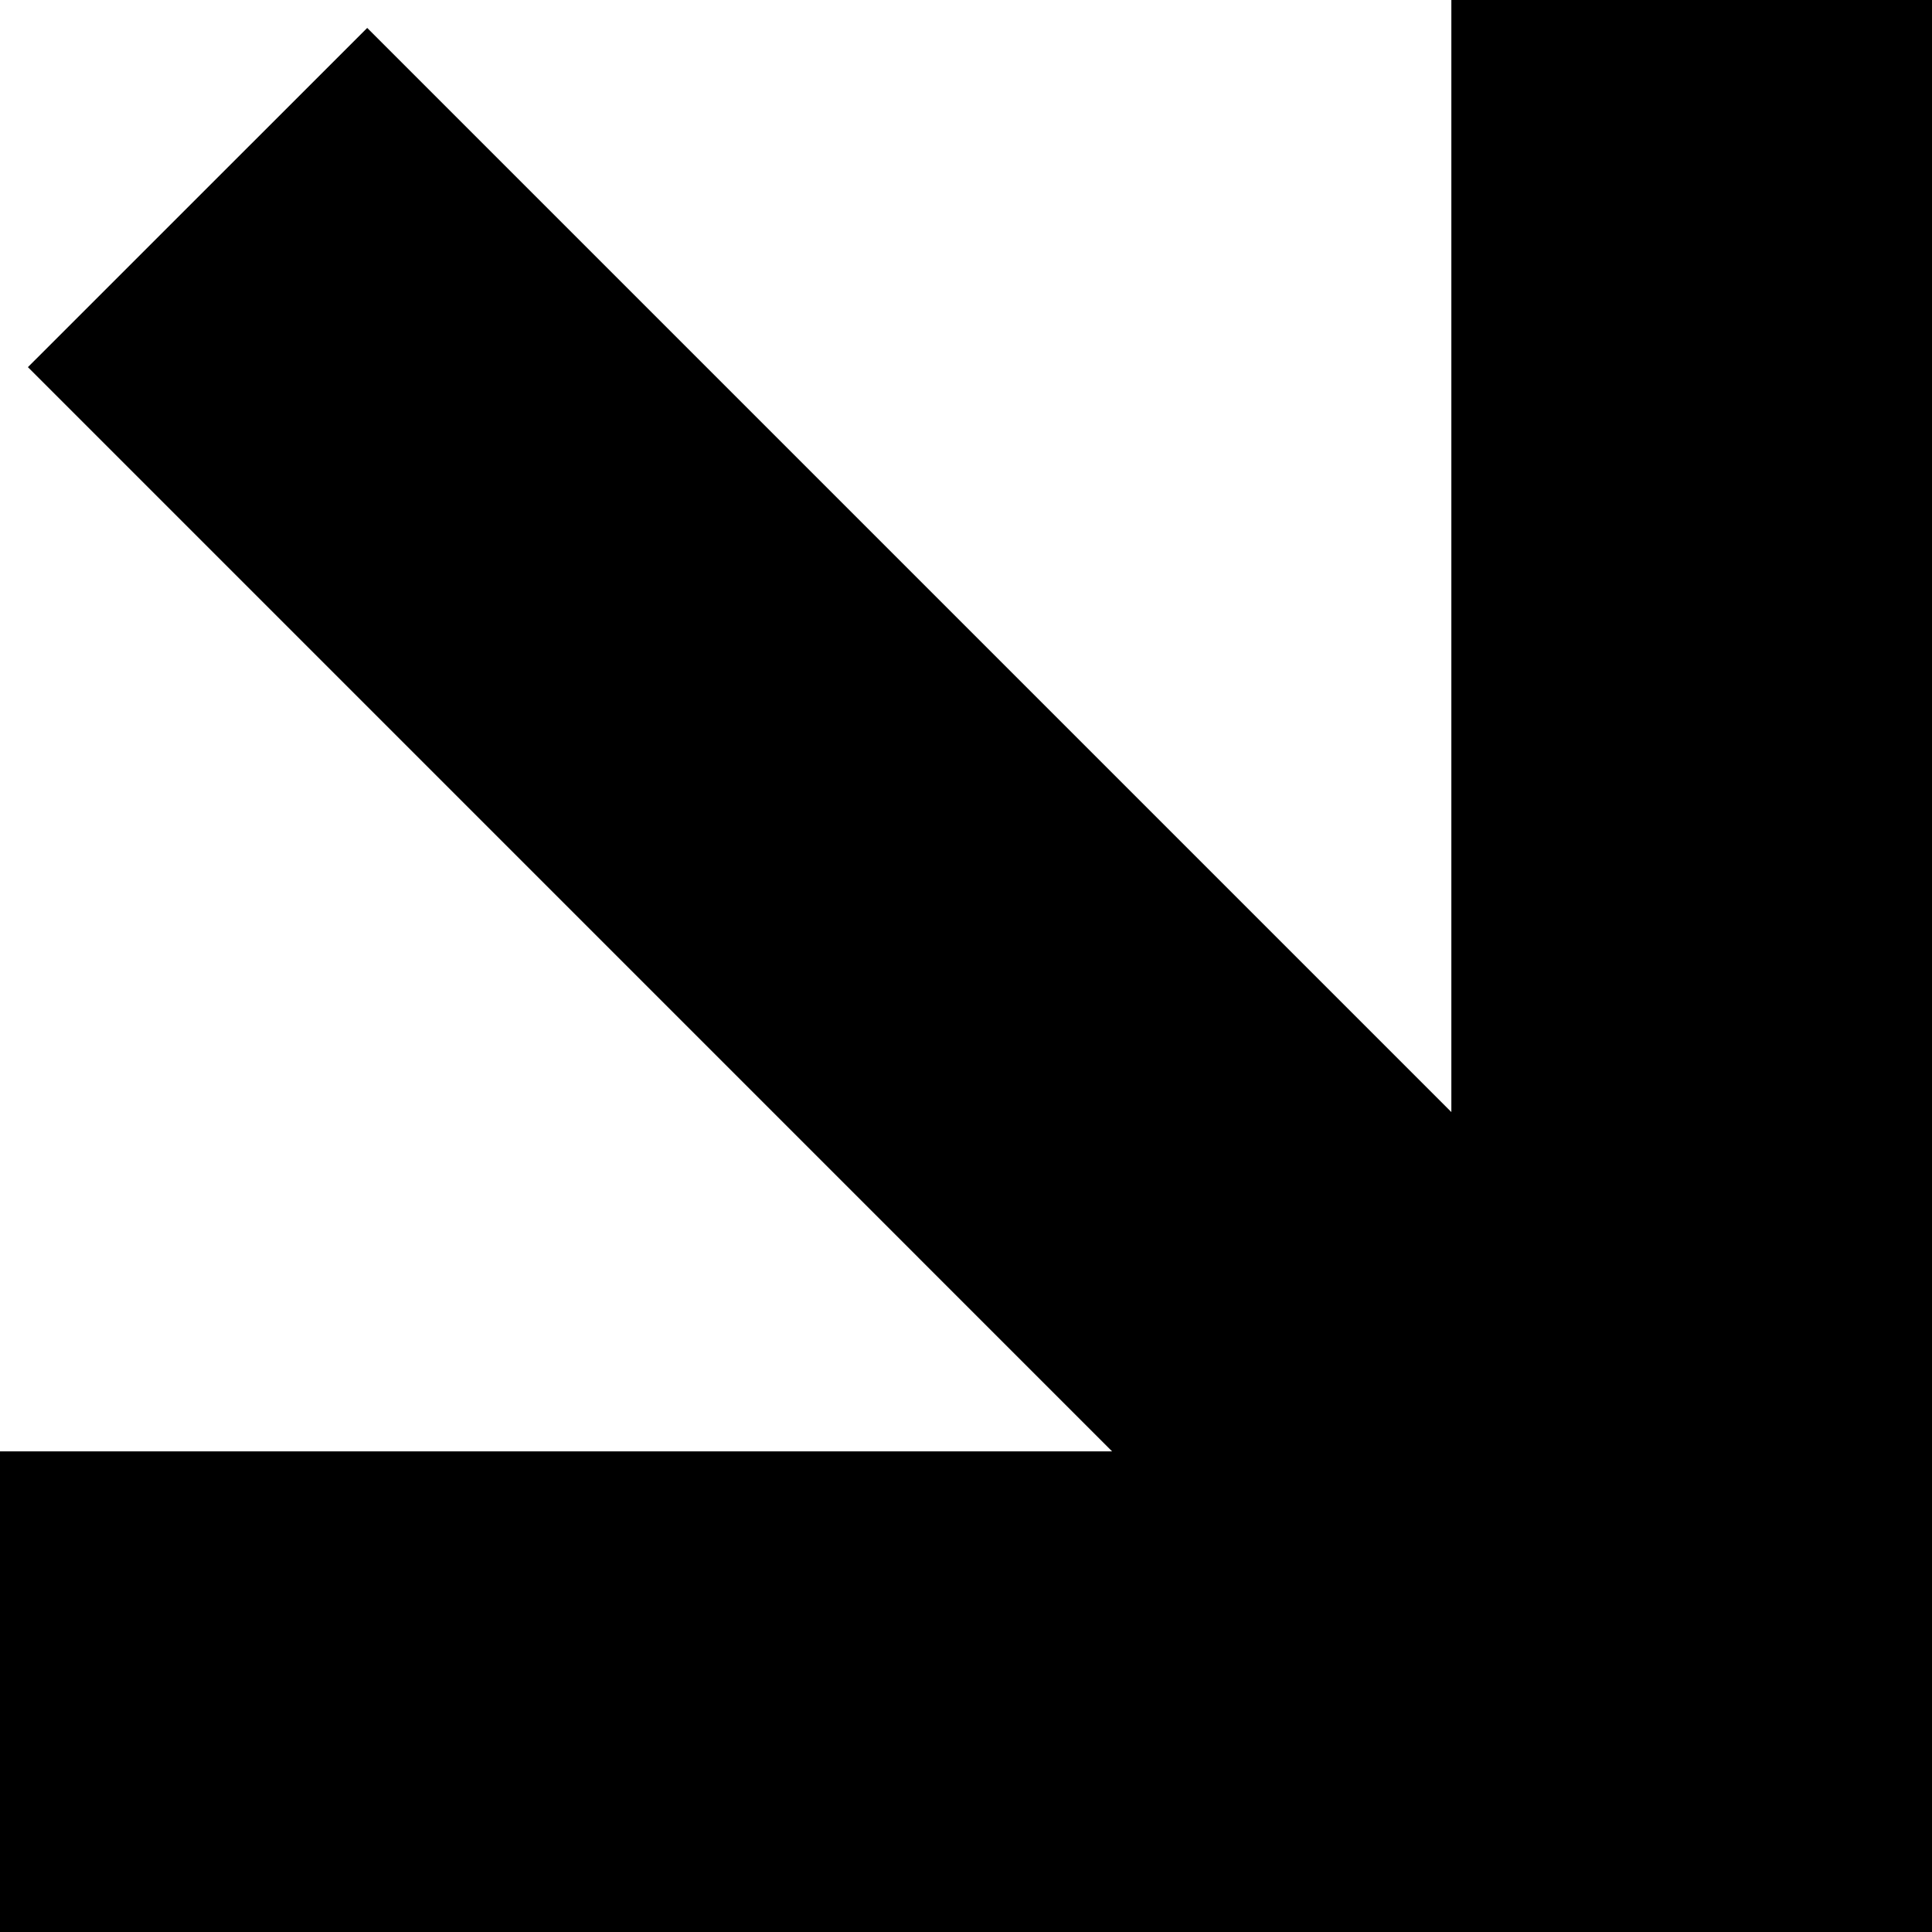
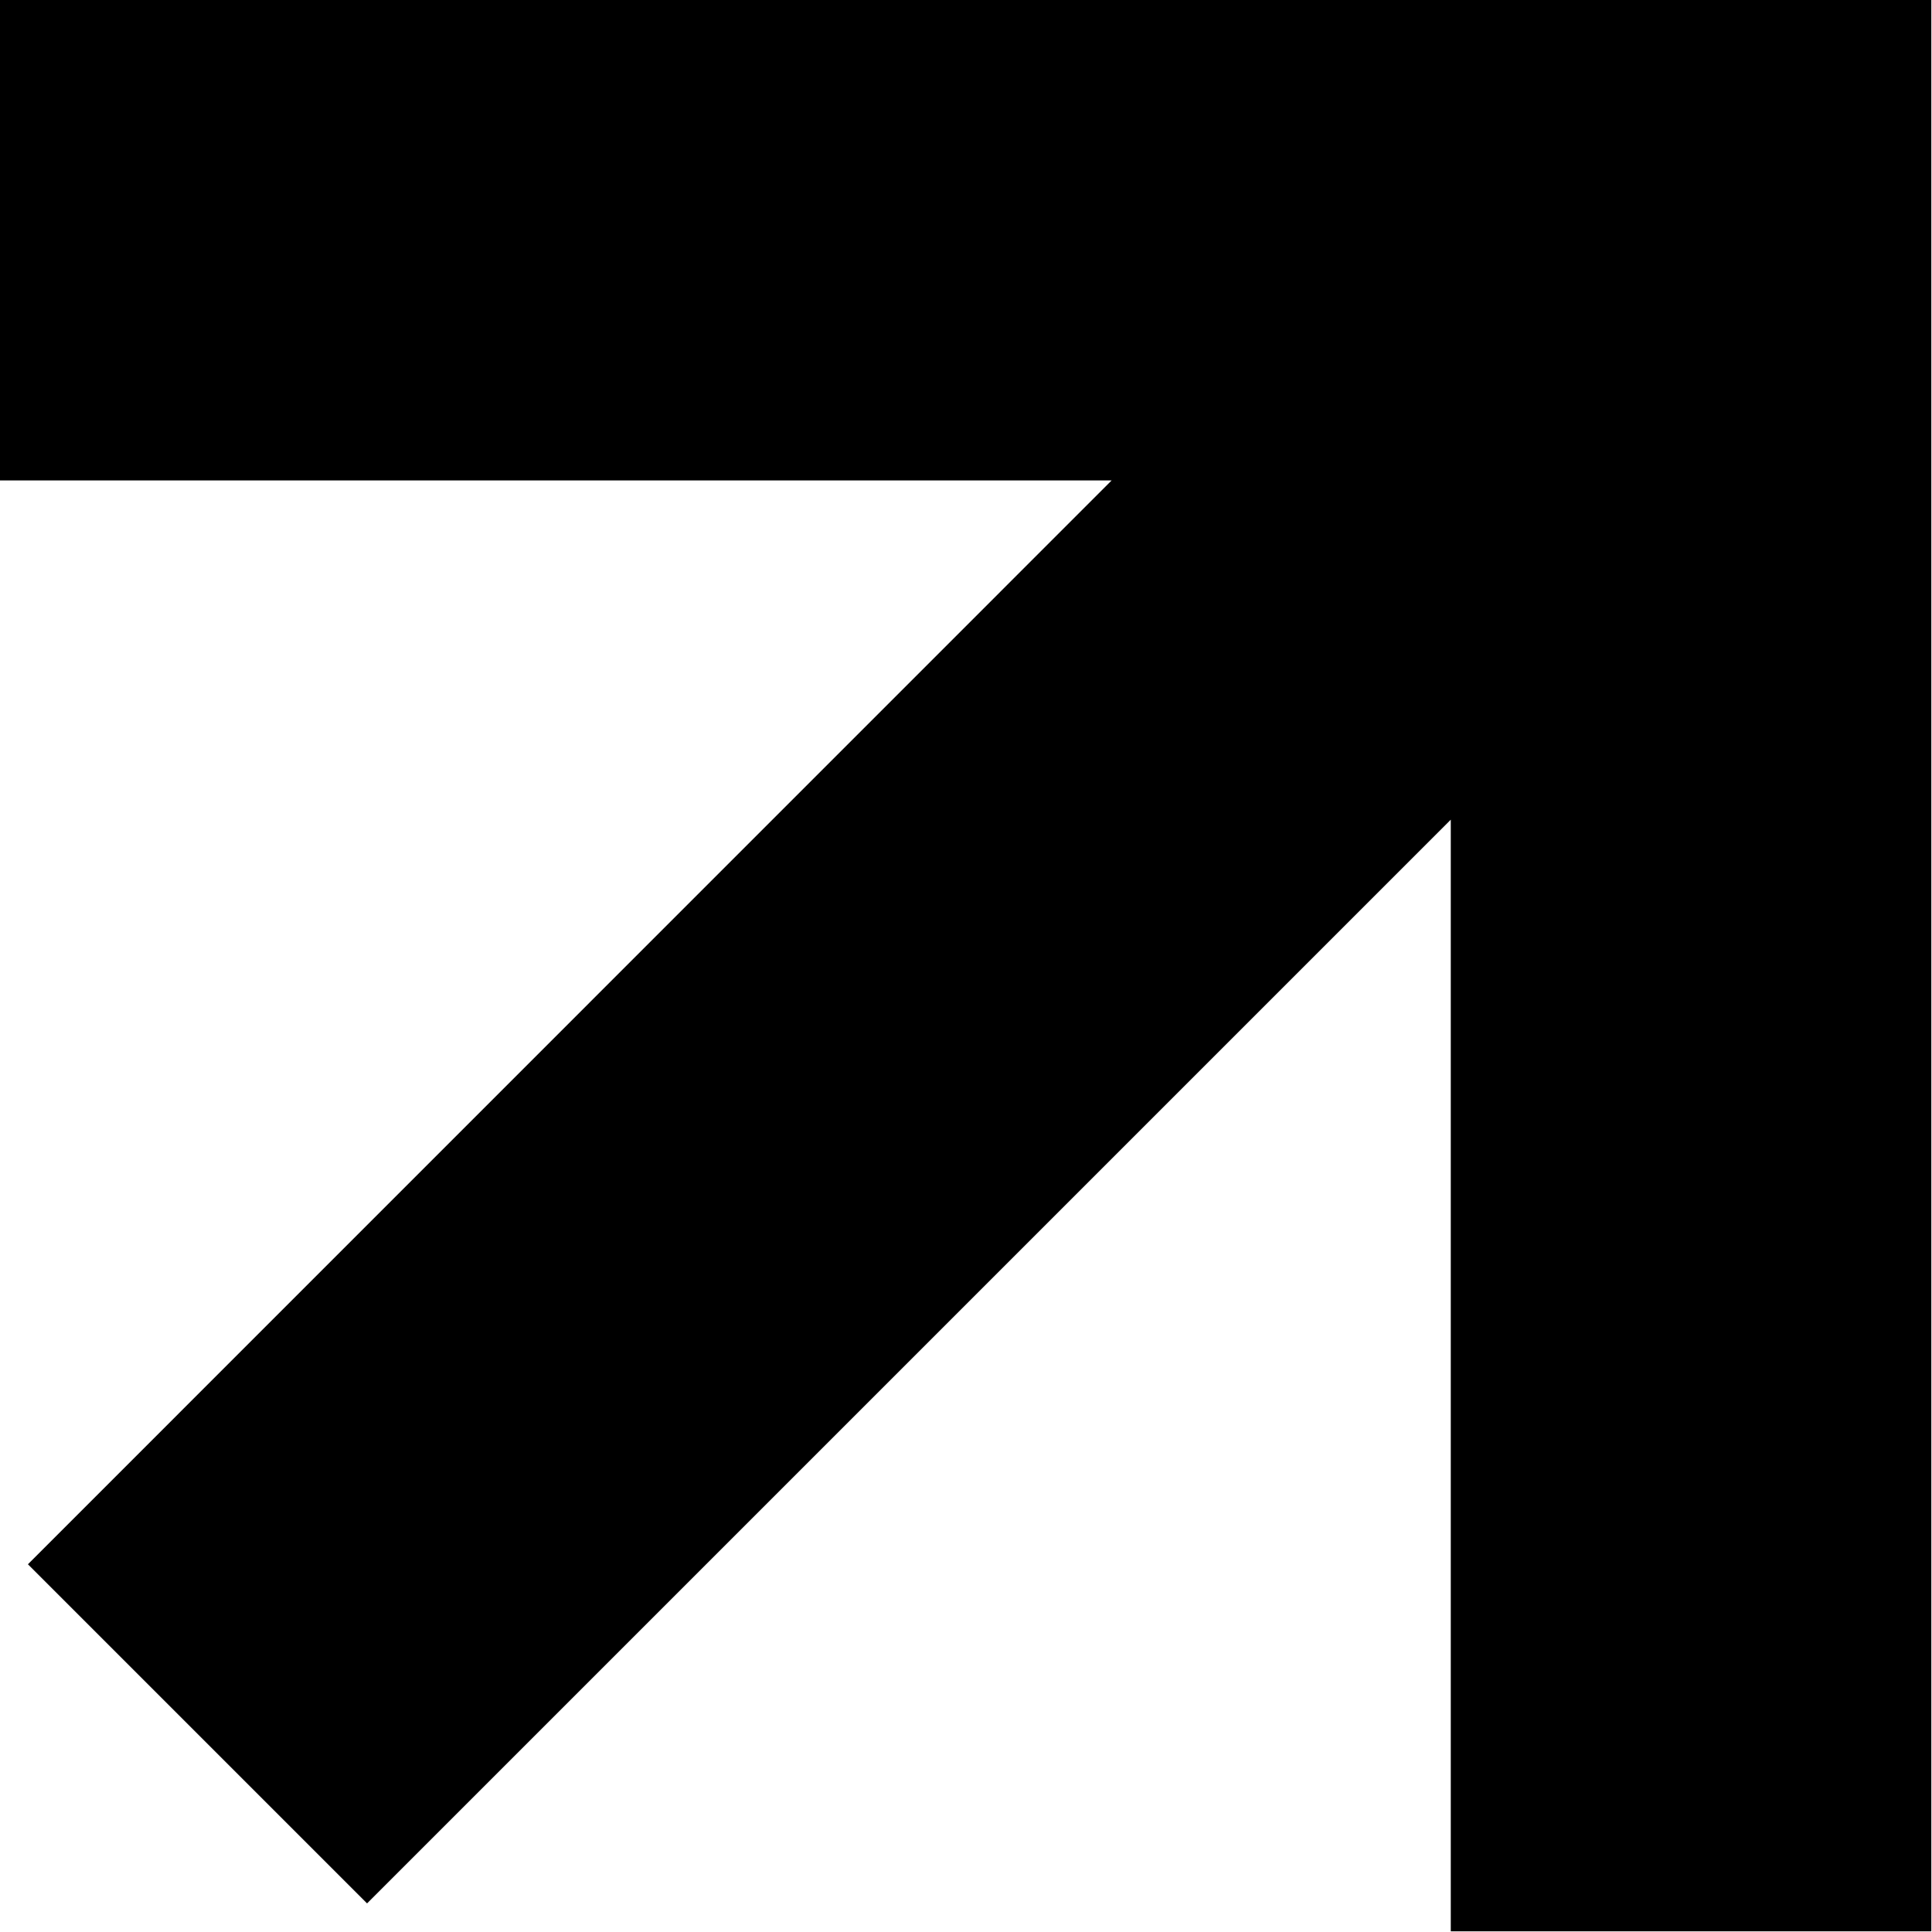
- <svg xmlns="http://www.w3.org/2000/svg" id="Laag_1" data-name="Laag 1" viewBox="0 0 1417.5 1417.47">
-   <path d="M640.42,392l795.43,795.43V371.51H1788.5V1789H371V1436.37l815.94,0L391.48,640.88Z" transform="translate(-371 -371.51)" />
+ <svg xmlns="http://www.w3.org/2000/svg" version="1.2" viewBox="0 0 1418 1418" width="1418" height="1418">
+   <style />
+   <path d="m269.4 1397l795.4-795.4v815.9h352.7v-1417.5h-1417.5v352.6h815.9l-795.4 795.5z" />
</svg>
